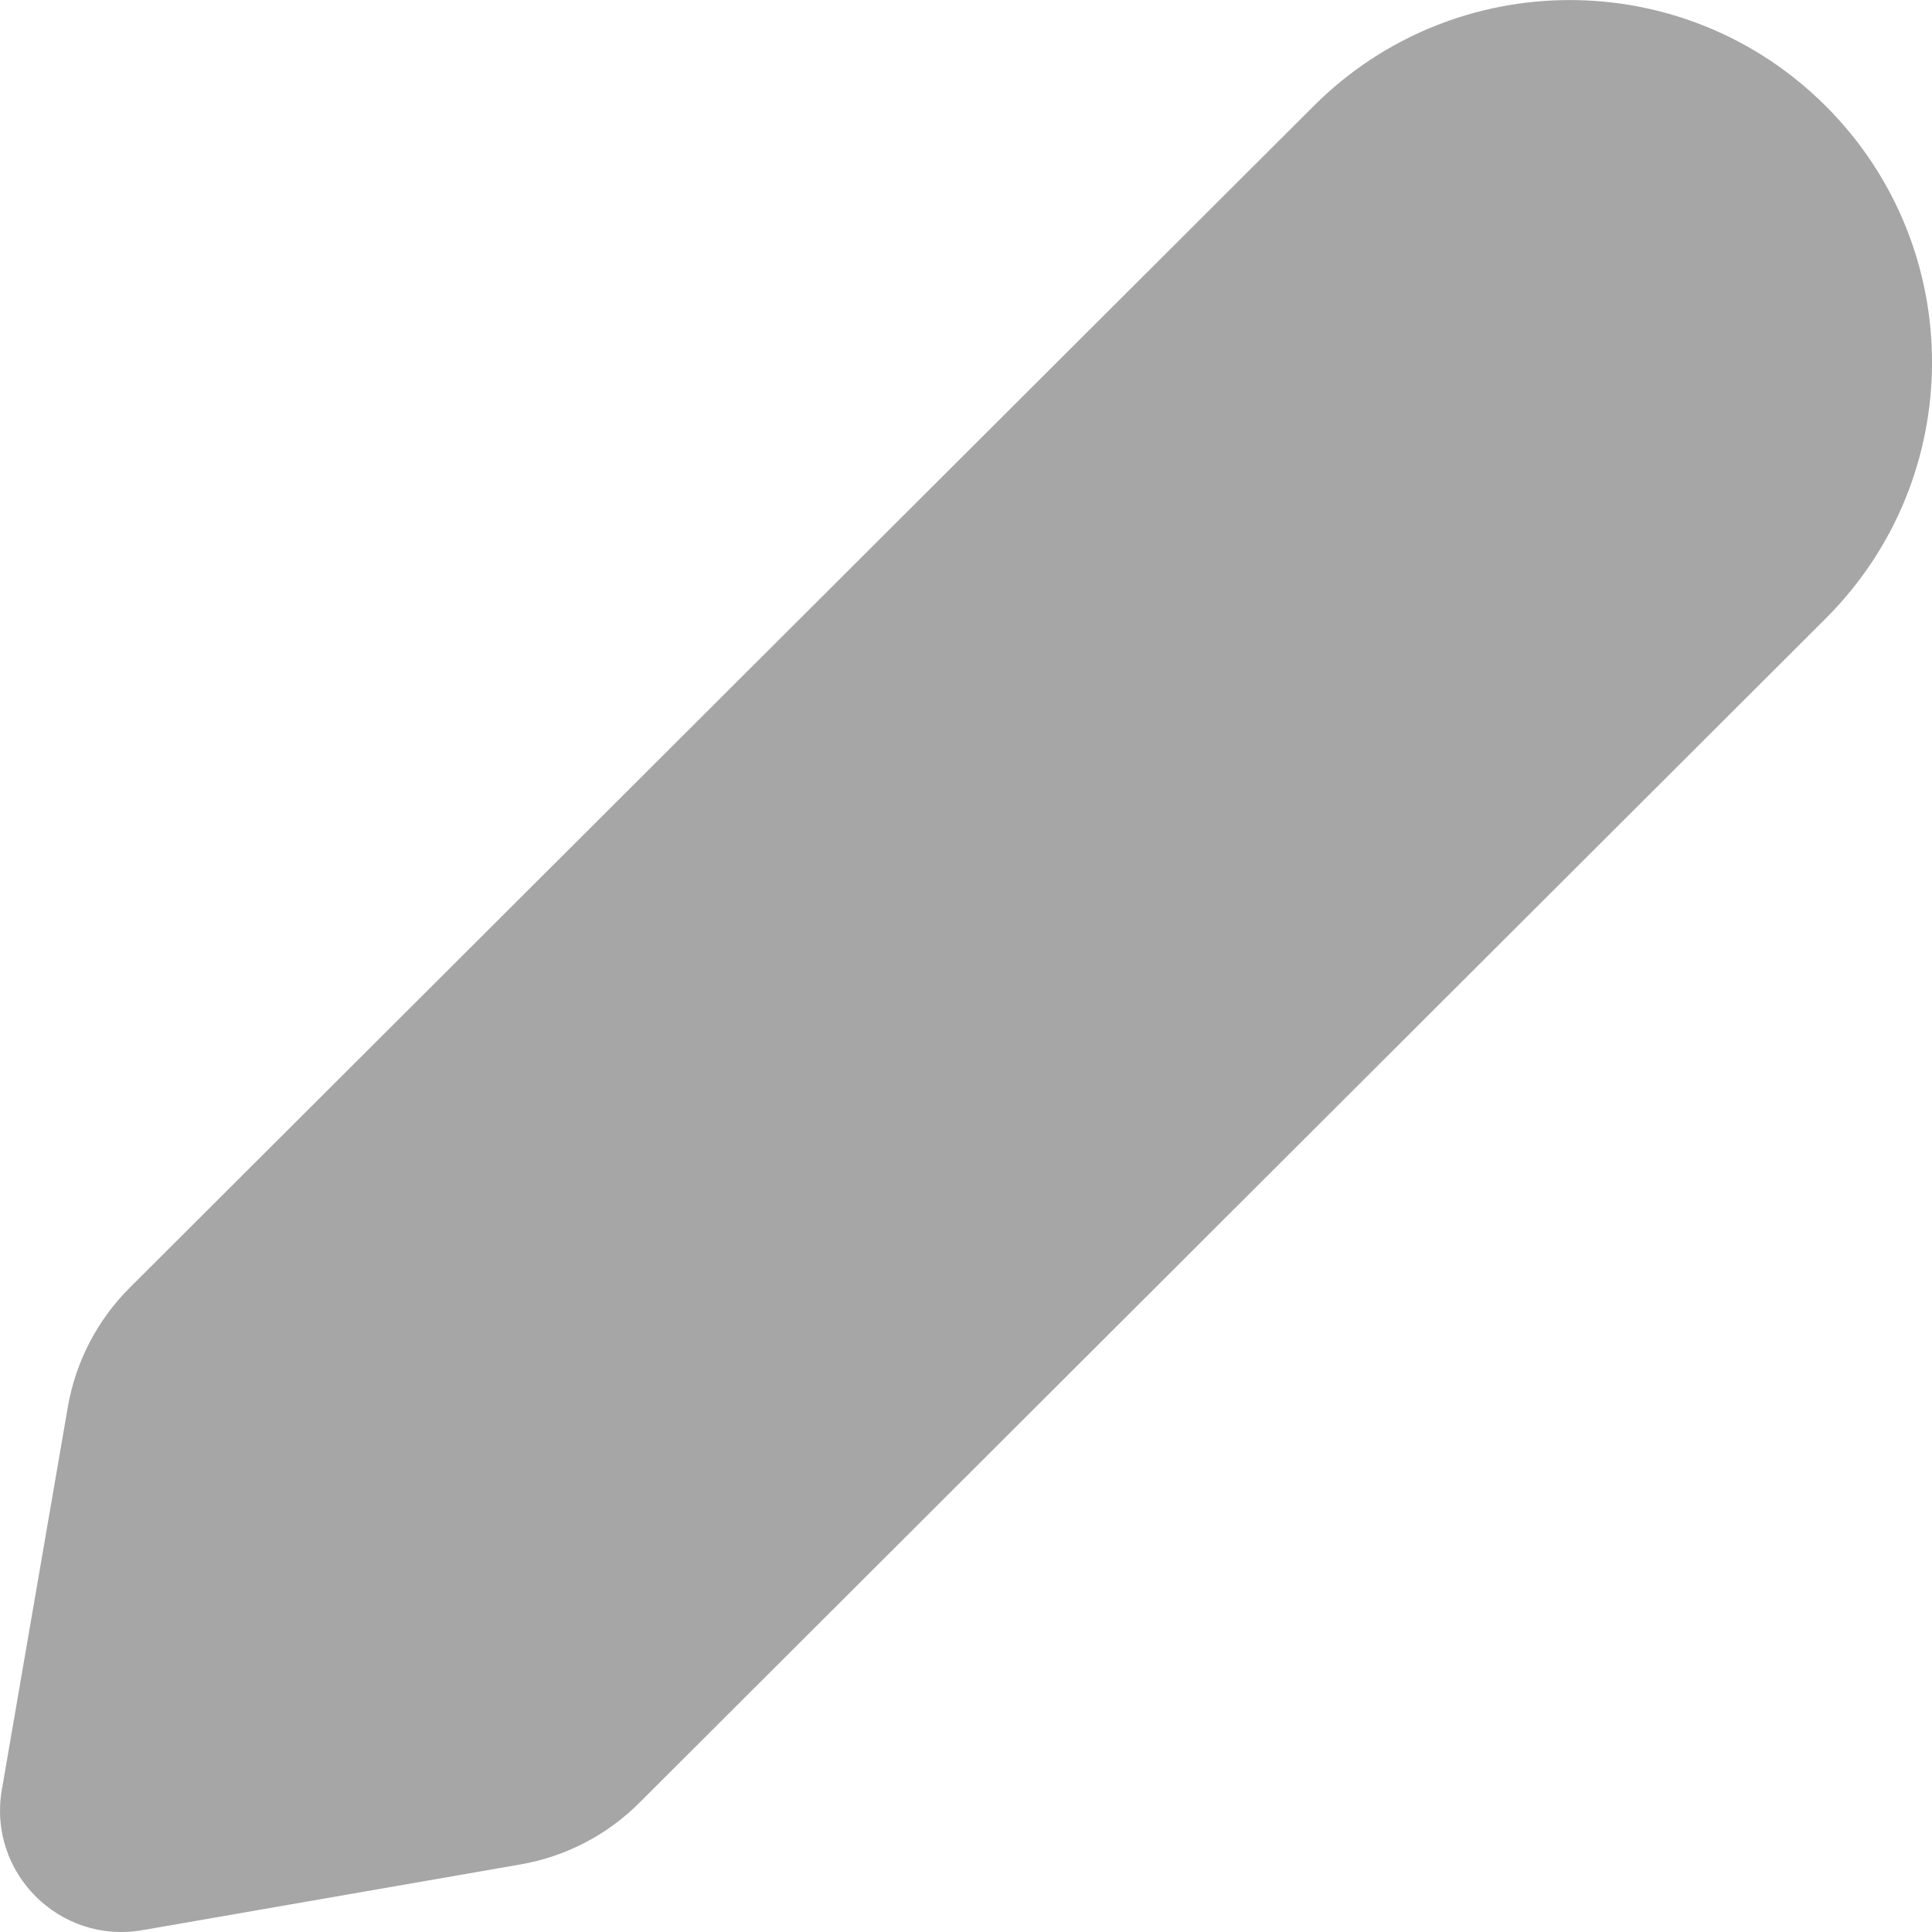
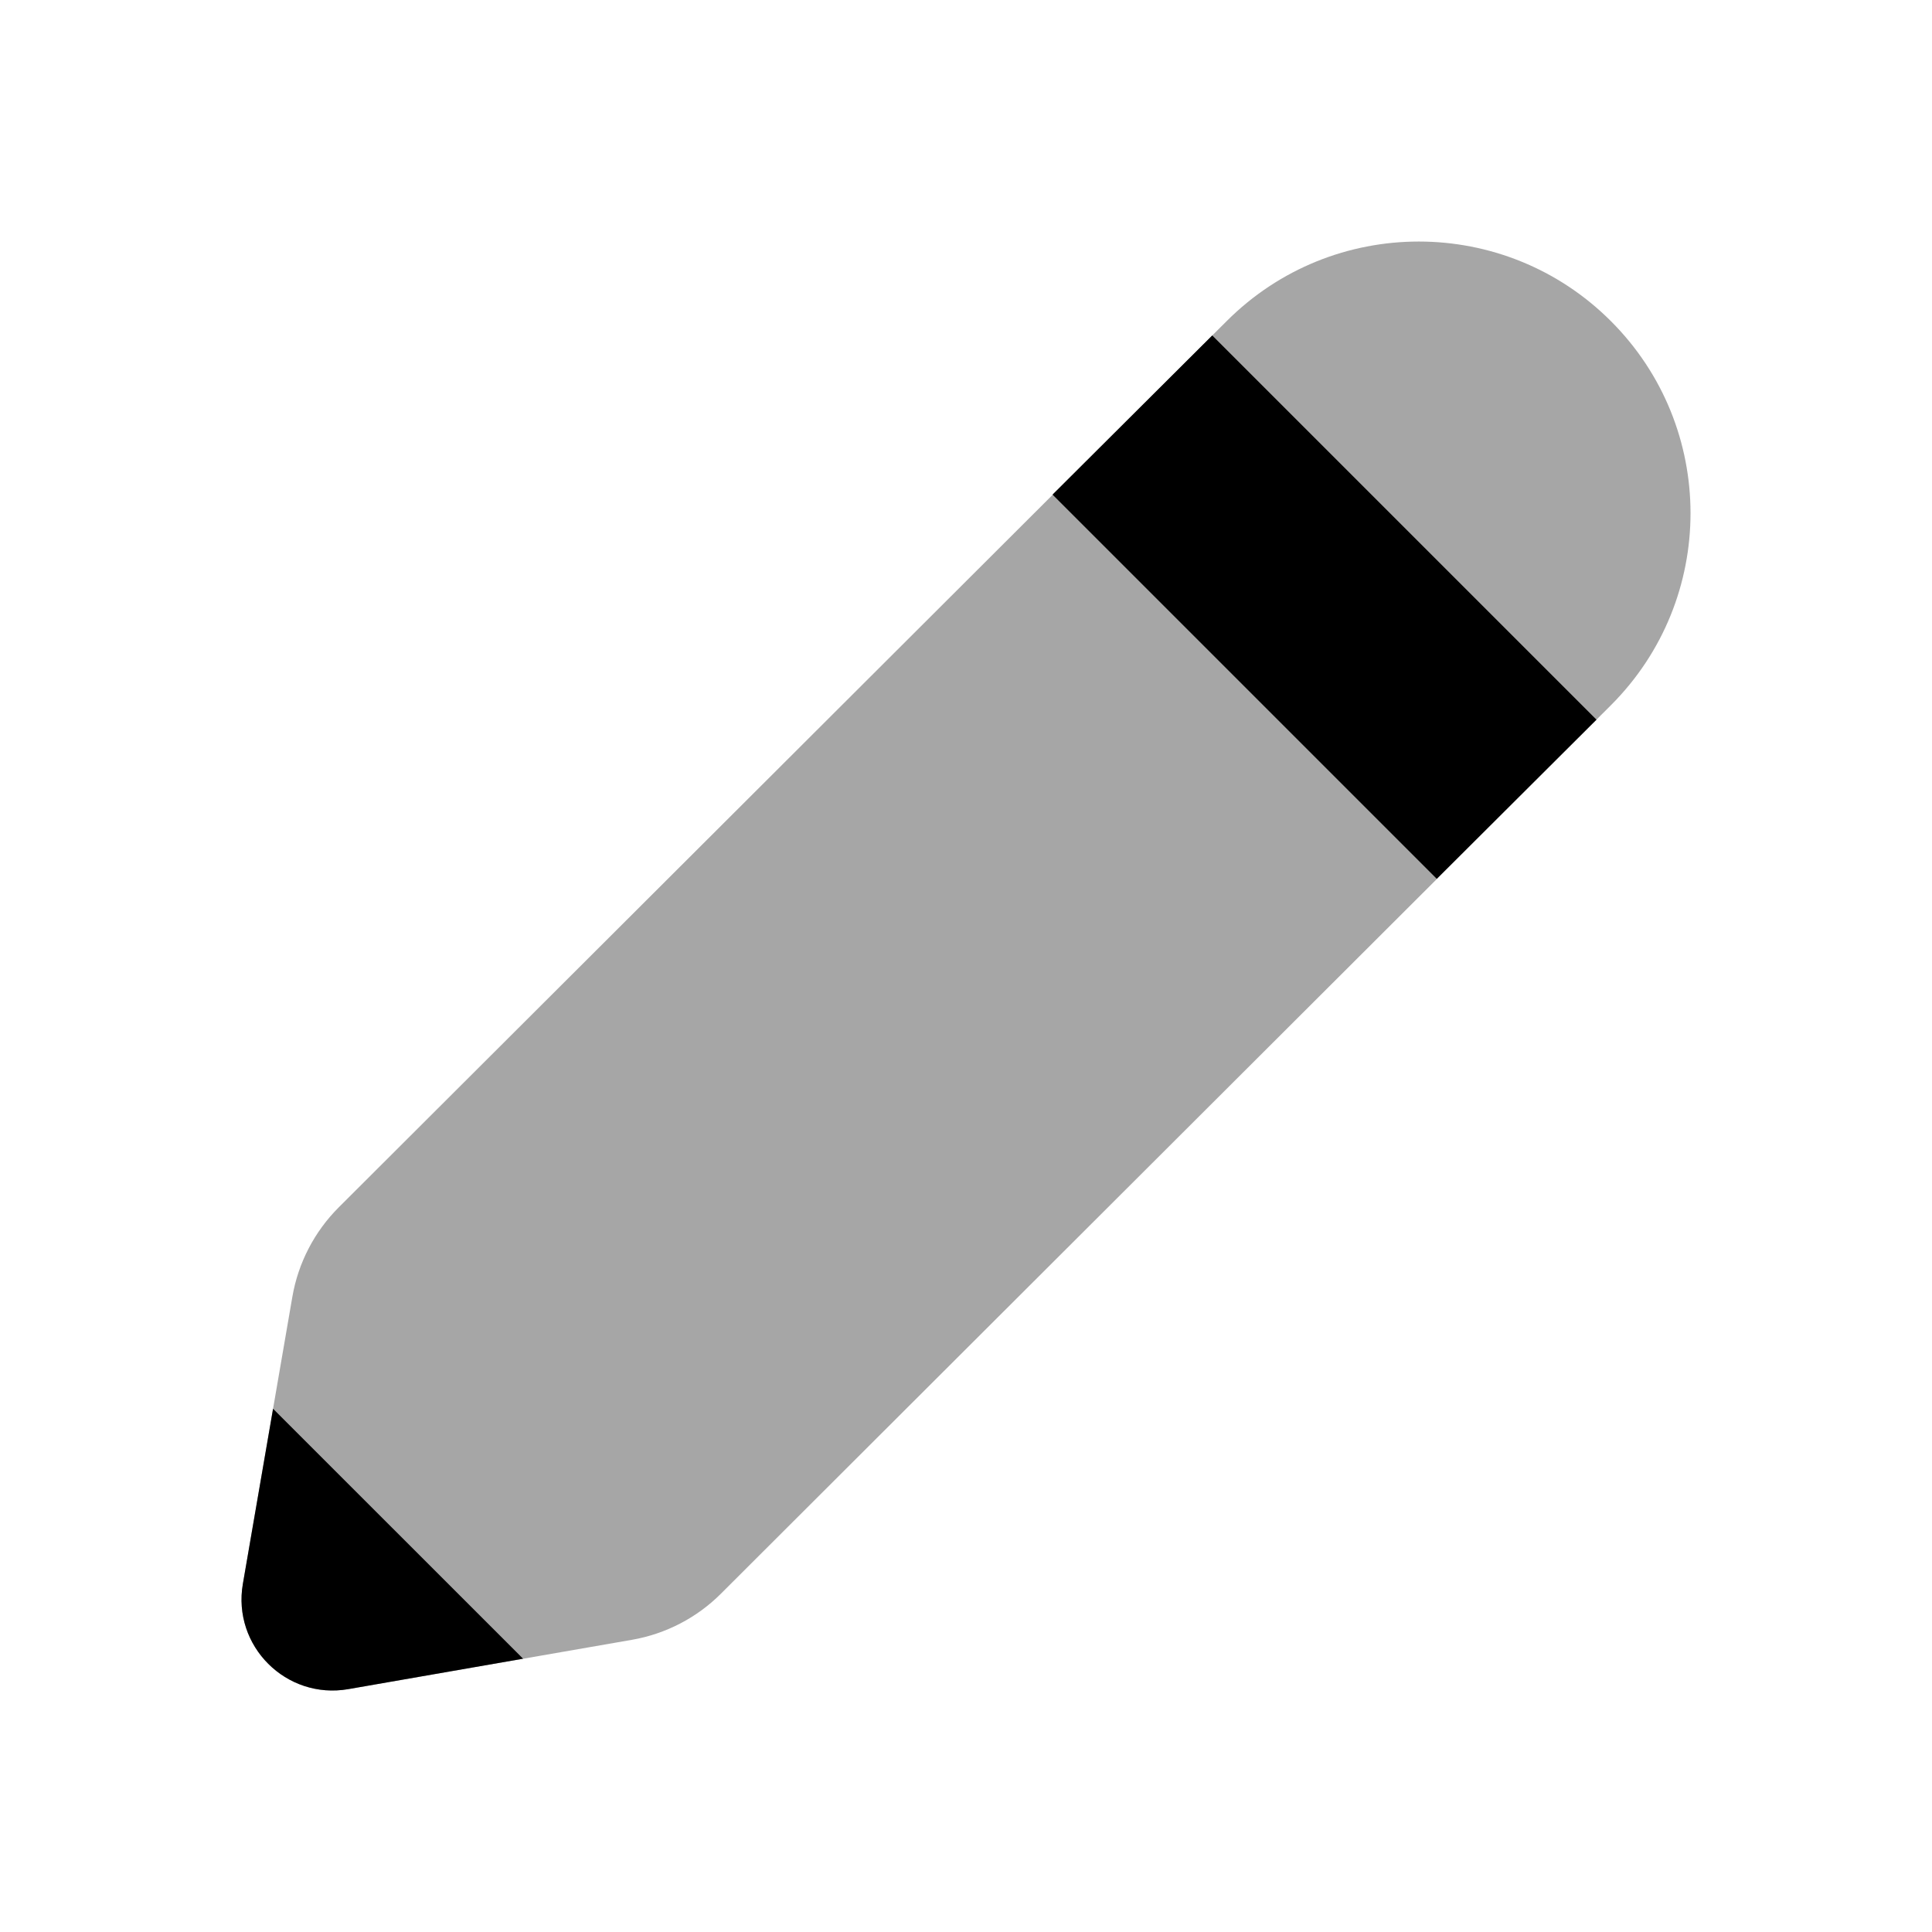
- <svg xmlns="http://www.w3.org/2000/svg" width="18" height="18" viewBox="0 0 18 18" fill="none">
-   <path opacity="0.35" d="M17.011 0.989C15.693 -0.329 13.556 -0.329 12.238 0.989L1.208 11.998C0.906 12.3 0.705 12.687 0.632 13.108L0.017 16.675C-0.116 17.447 0.555 18.117 1.327 17.983L4.852 17.37C5.27 17.297 5.656 17.097 5.956 16.797L17.011 5.761C18.33 4.443 18.33 2.307 17.011 0.989Z" fill="black" />
+ <svg xmlns="http://www.w3.org/2000/svg" width="24" height="24" viewBox="0 0 24 24" fill="none">
+   <path opacity="0.35" d="M20.011 3.989C18.693 2.671 16.556 2.671 15.238 3.989L4.208 14.998C3.906 15.3 3.705 15.687 3.632 16.108L3.017 19.675C2.884 20.447 3.555 21.117 4.327 20.983L7.852 20.37C8.27 20.297 8.656 20.097 8.956 19.797L20.011 8.761C21.33 7.443 21.33 5.307 20.011 3.989Z" fill="black" />
+   <path d="M13.075 6.144L17.848 10.917L19.832 8.94L15.059 4.167L13.075 6.144Z" fill="black" />
+   <path d="M3.392 17.5L3.017 19.675C2.884 20.447 3.555 21.117 4.327 20.983L6.498 20.605L3.392 17.5Z" fill="black" />
</svg>
